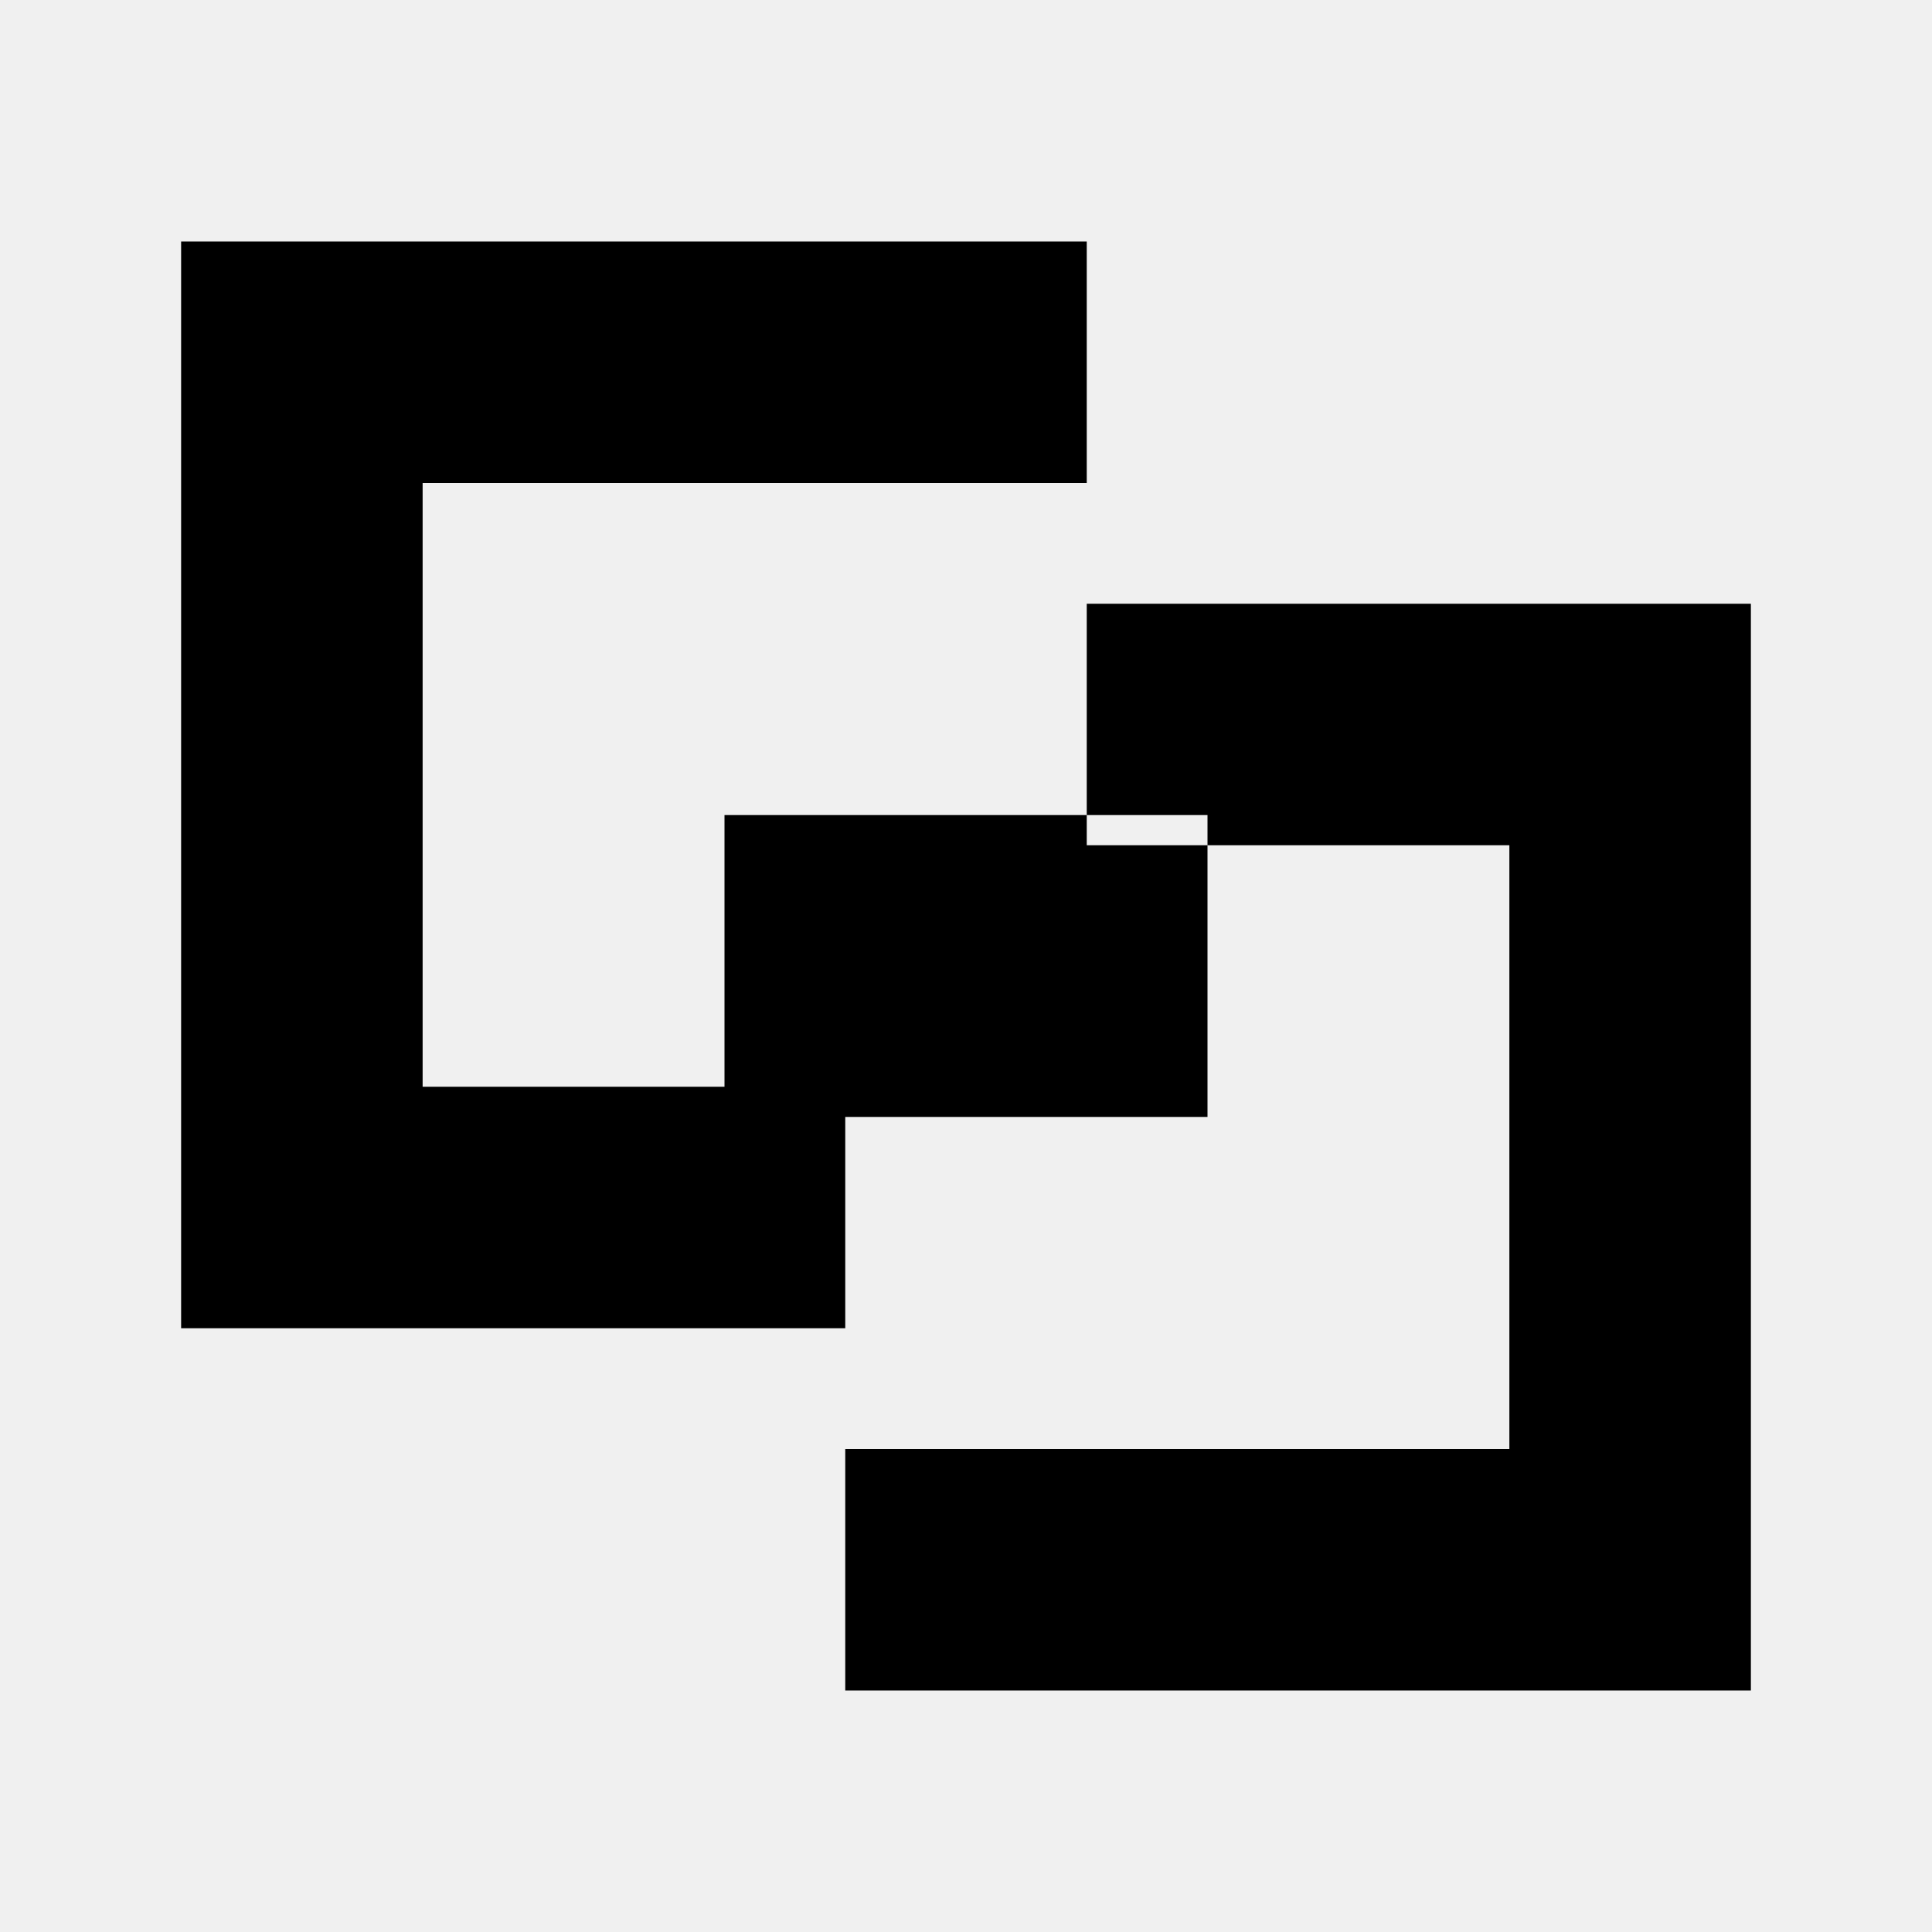
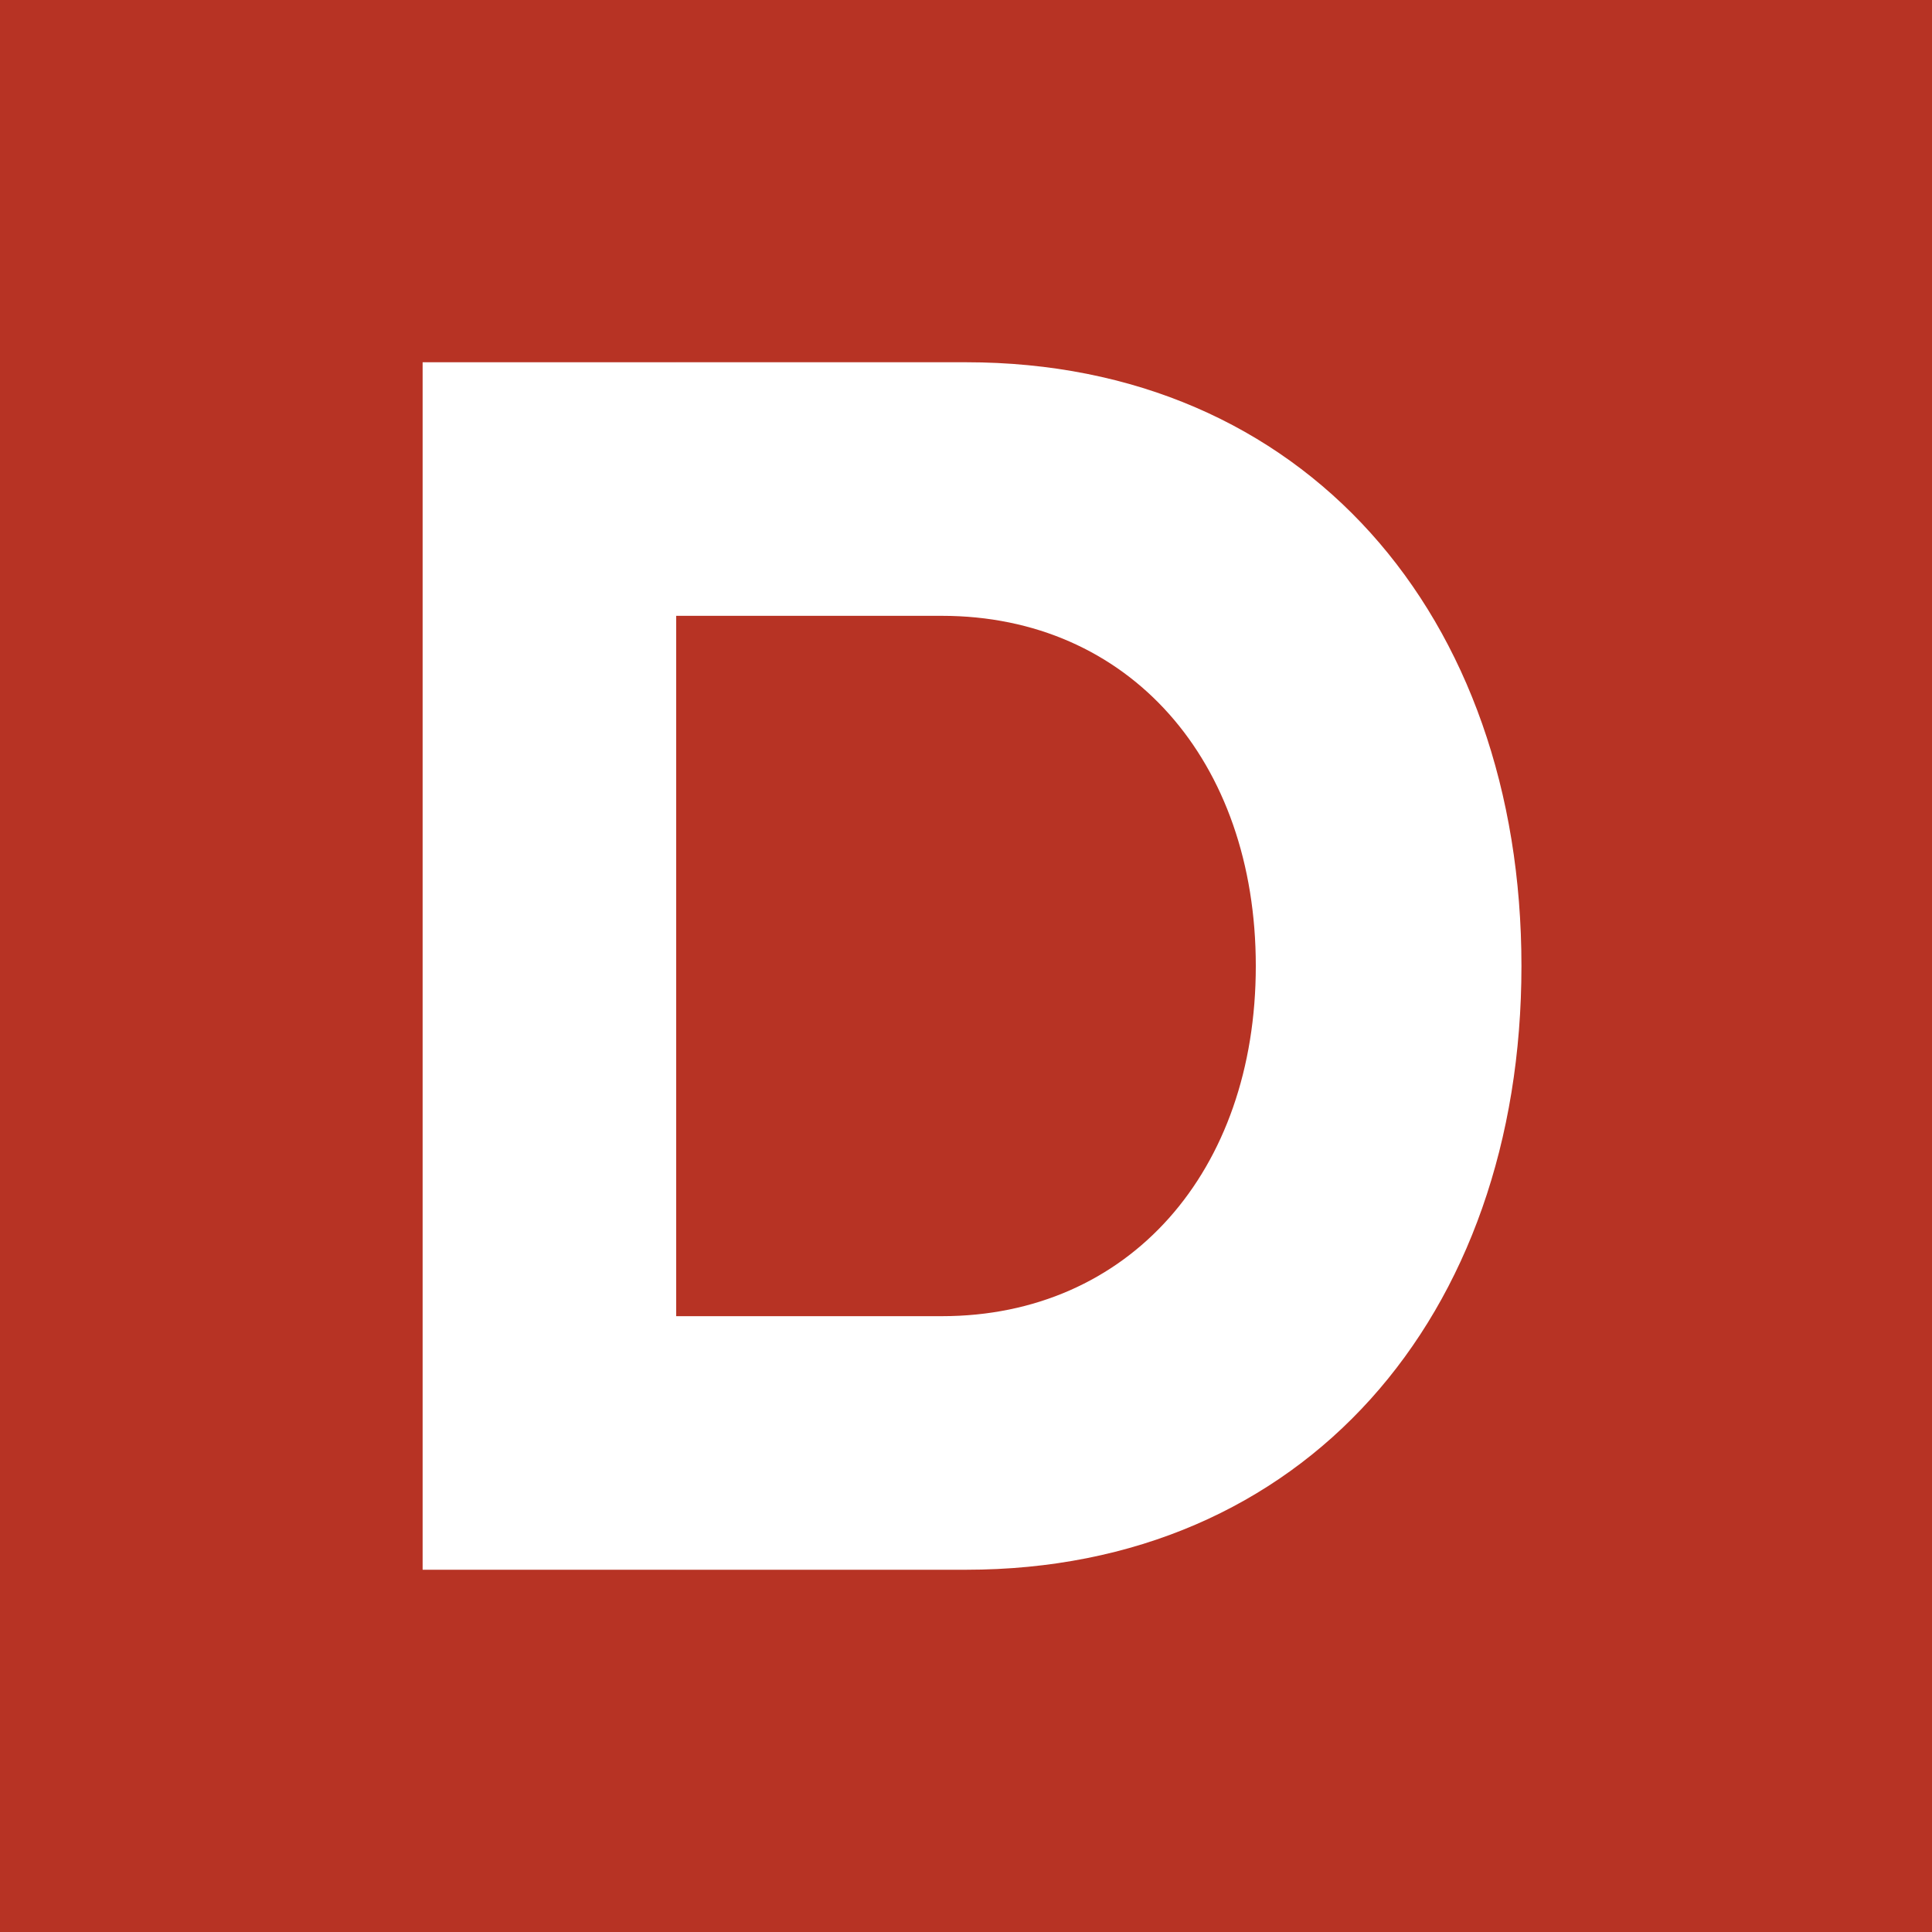
- <svg xmlns="http://www.w3.org/2000/svg" width="64" height="64" viewBox="0 0 64 64" fill="none">
-   <path d="M6 8H36V16H14V36H28V44H6V8ZM58 20H36V28H50V48H28V56H58V20ZM24 27H40V37H24V27Z" fill="currentColor" />
+ <svg xmlns="http://www.w3.org/2000/svg" width="64" height="64" viewBox="0 0 32 32" role="img" aria-label="DMC">
+   <rect width="32" height="32" fill="#b73324" />
+   <path fill="#fff" d="M7 6h4.2v20H7z" />
+   <path fill="#fff" d="M11.2 6H16c5.6 0 9.2 4.2 9.2 10S21.6 26 16 26h-4.8v-4.2H15.6c3.1 0 5.2-2.4 5.2-5.8s-2.1-5.8-5.2-5.8H11.2z" />
</svg>
